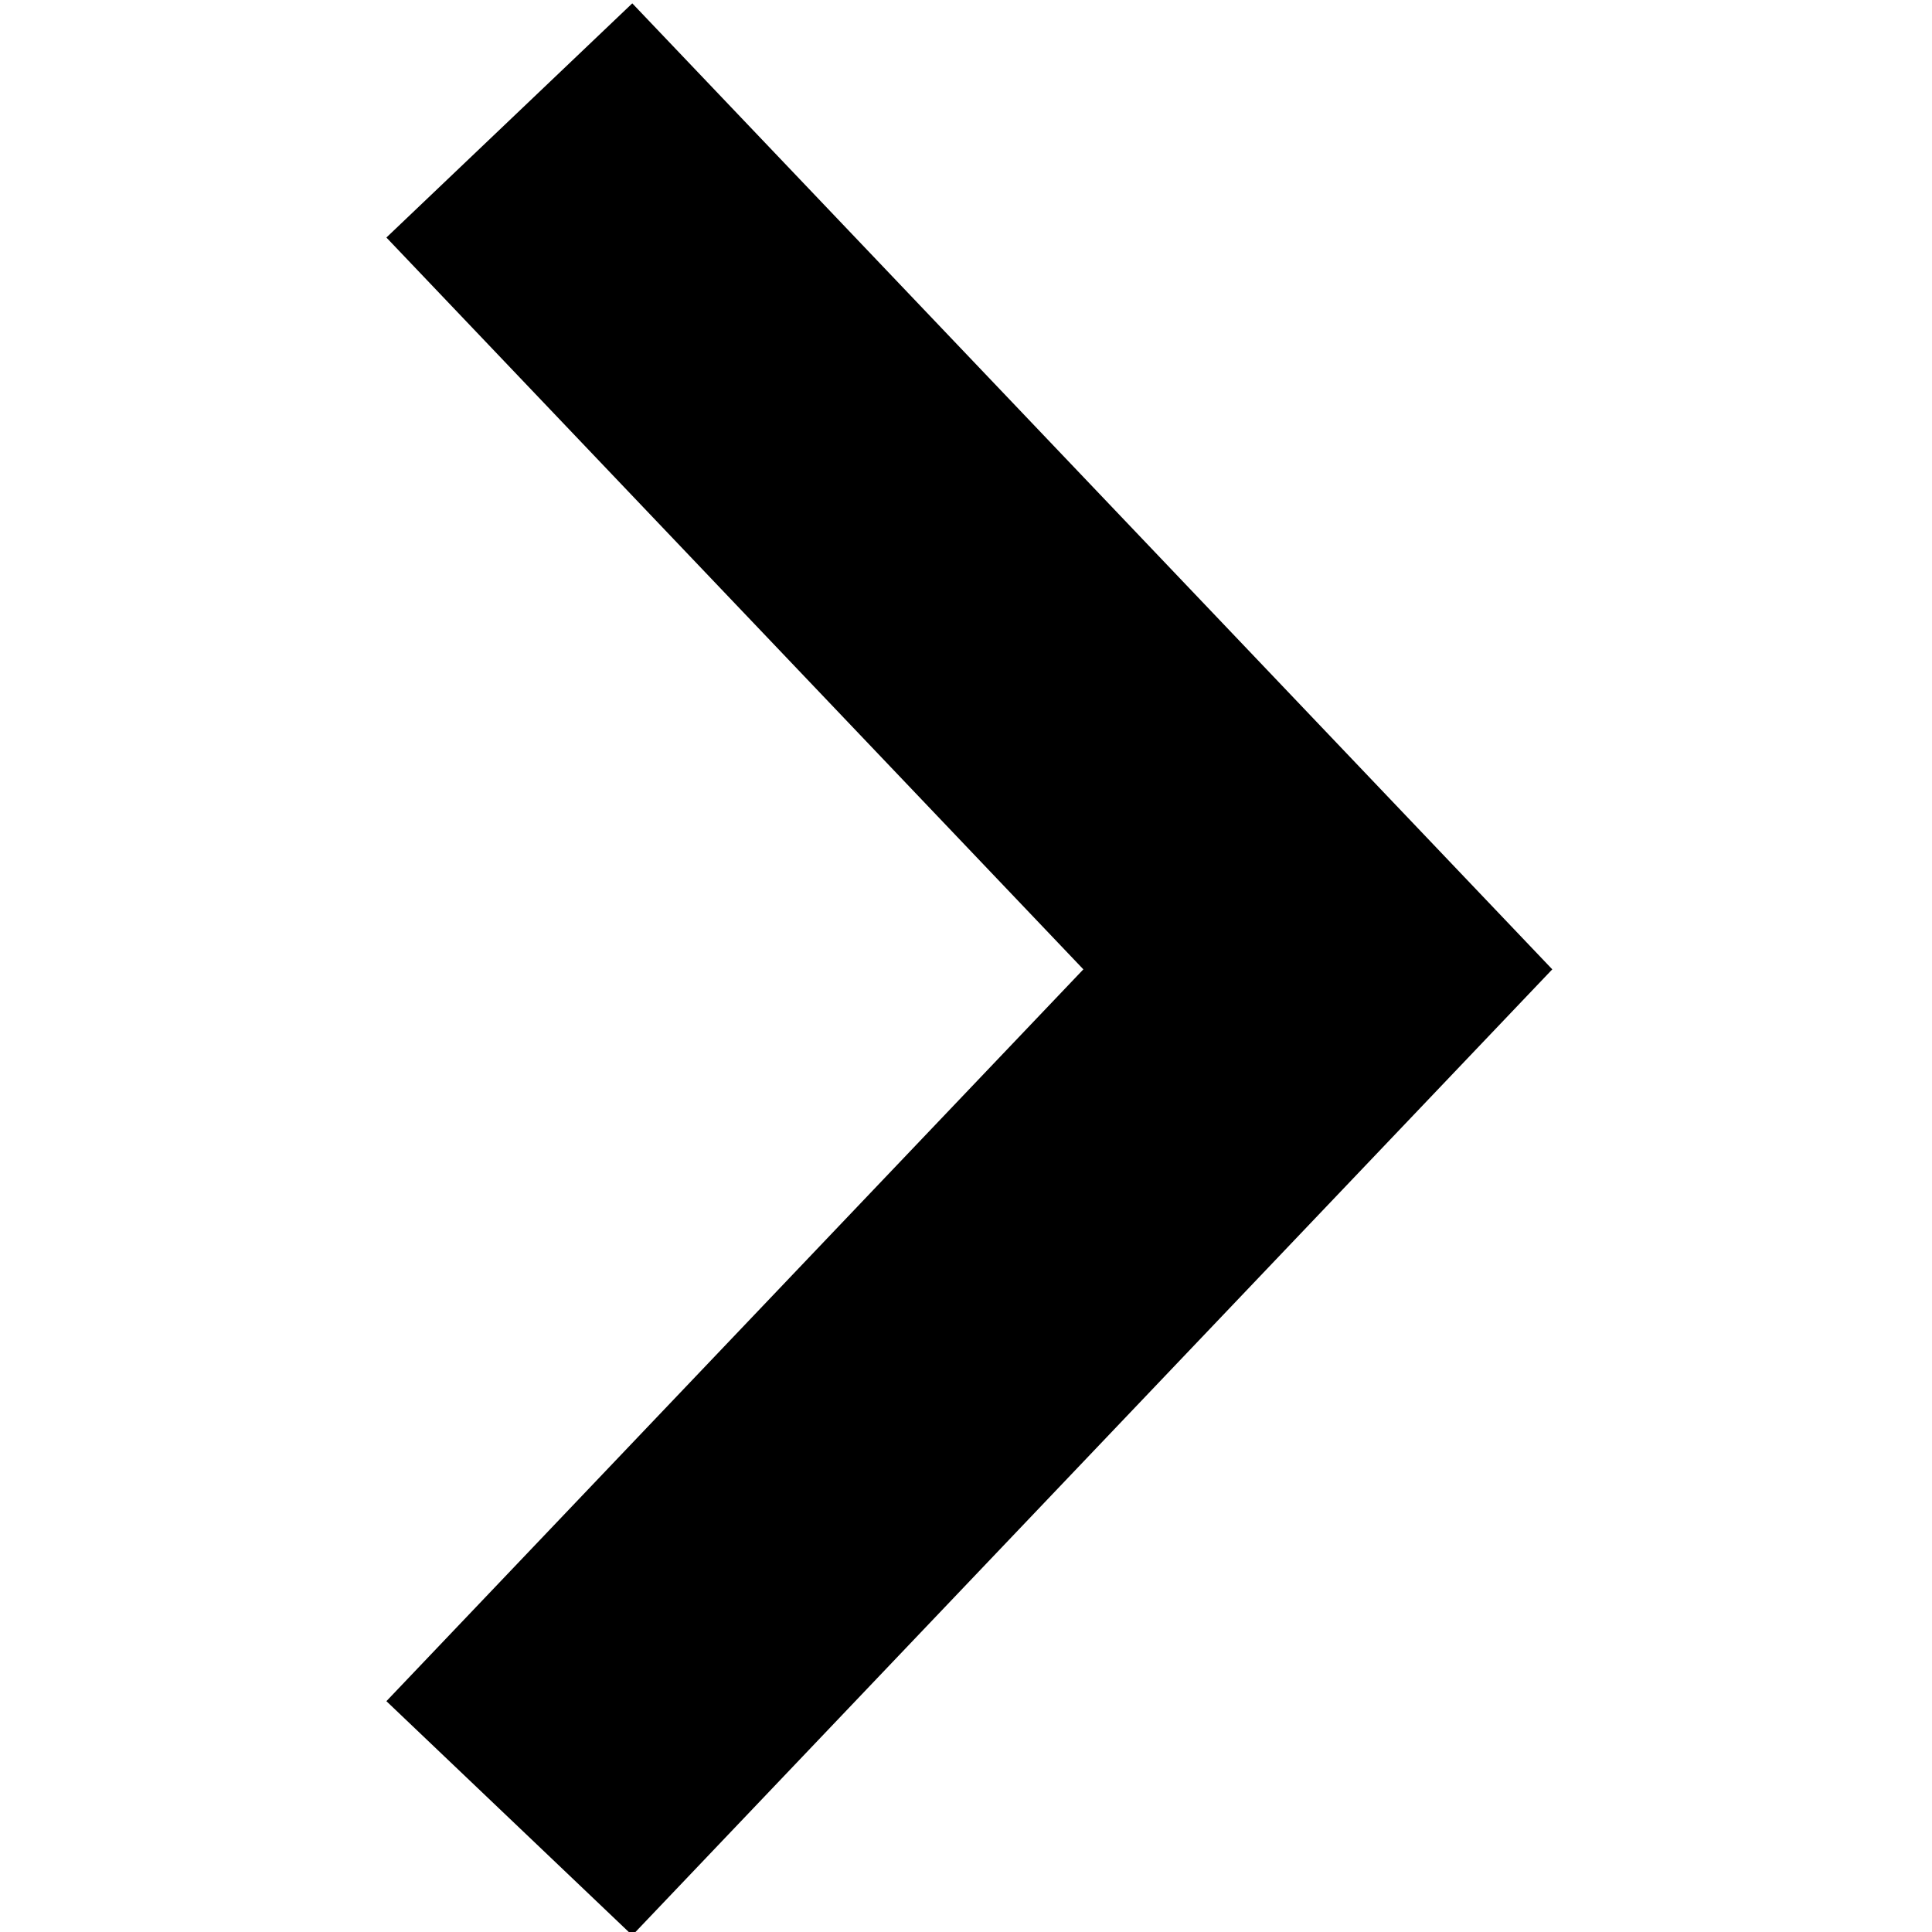
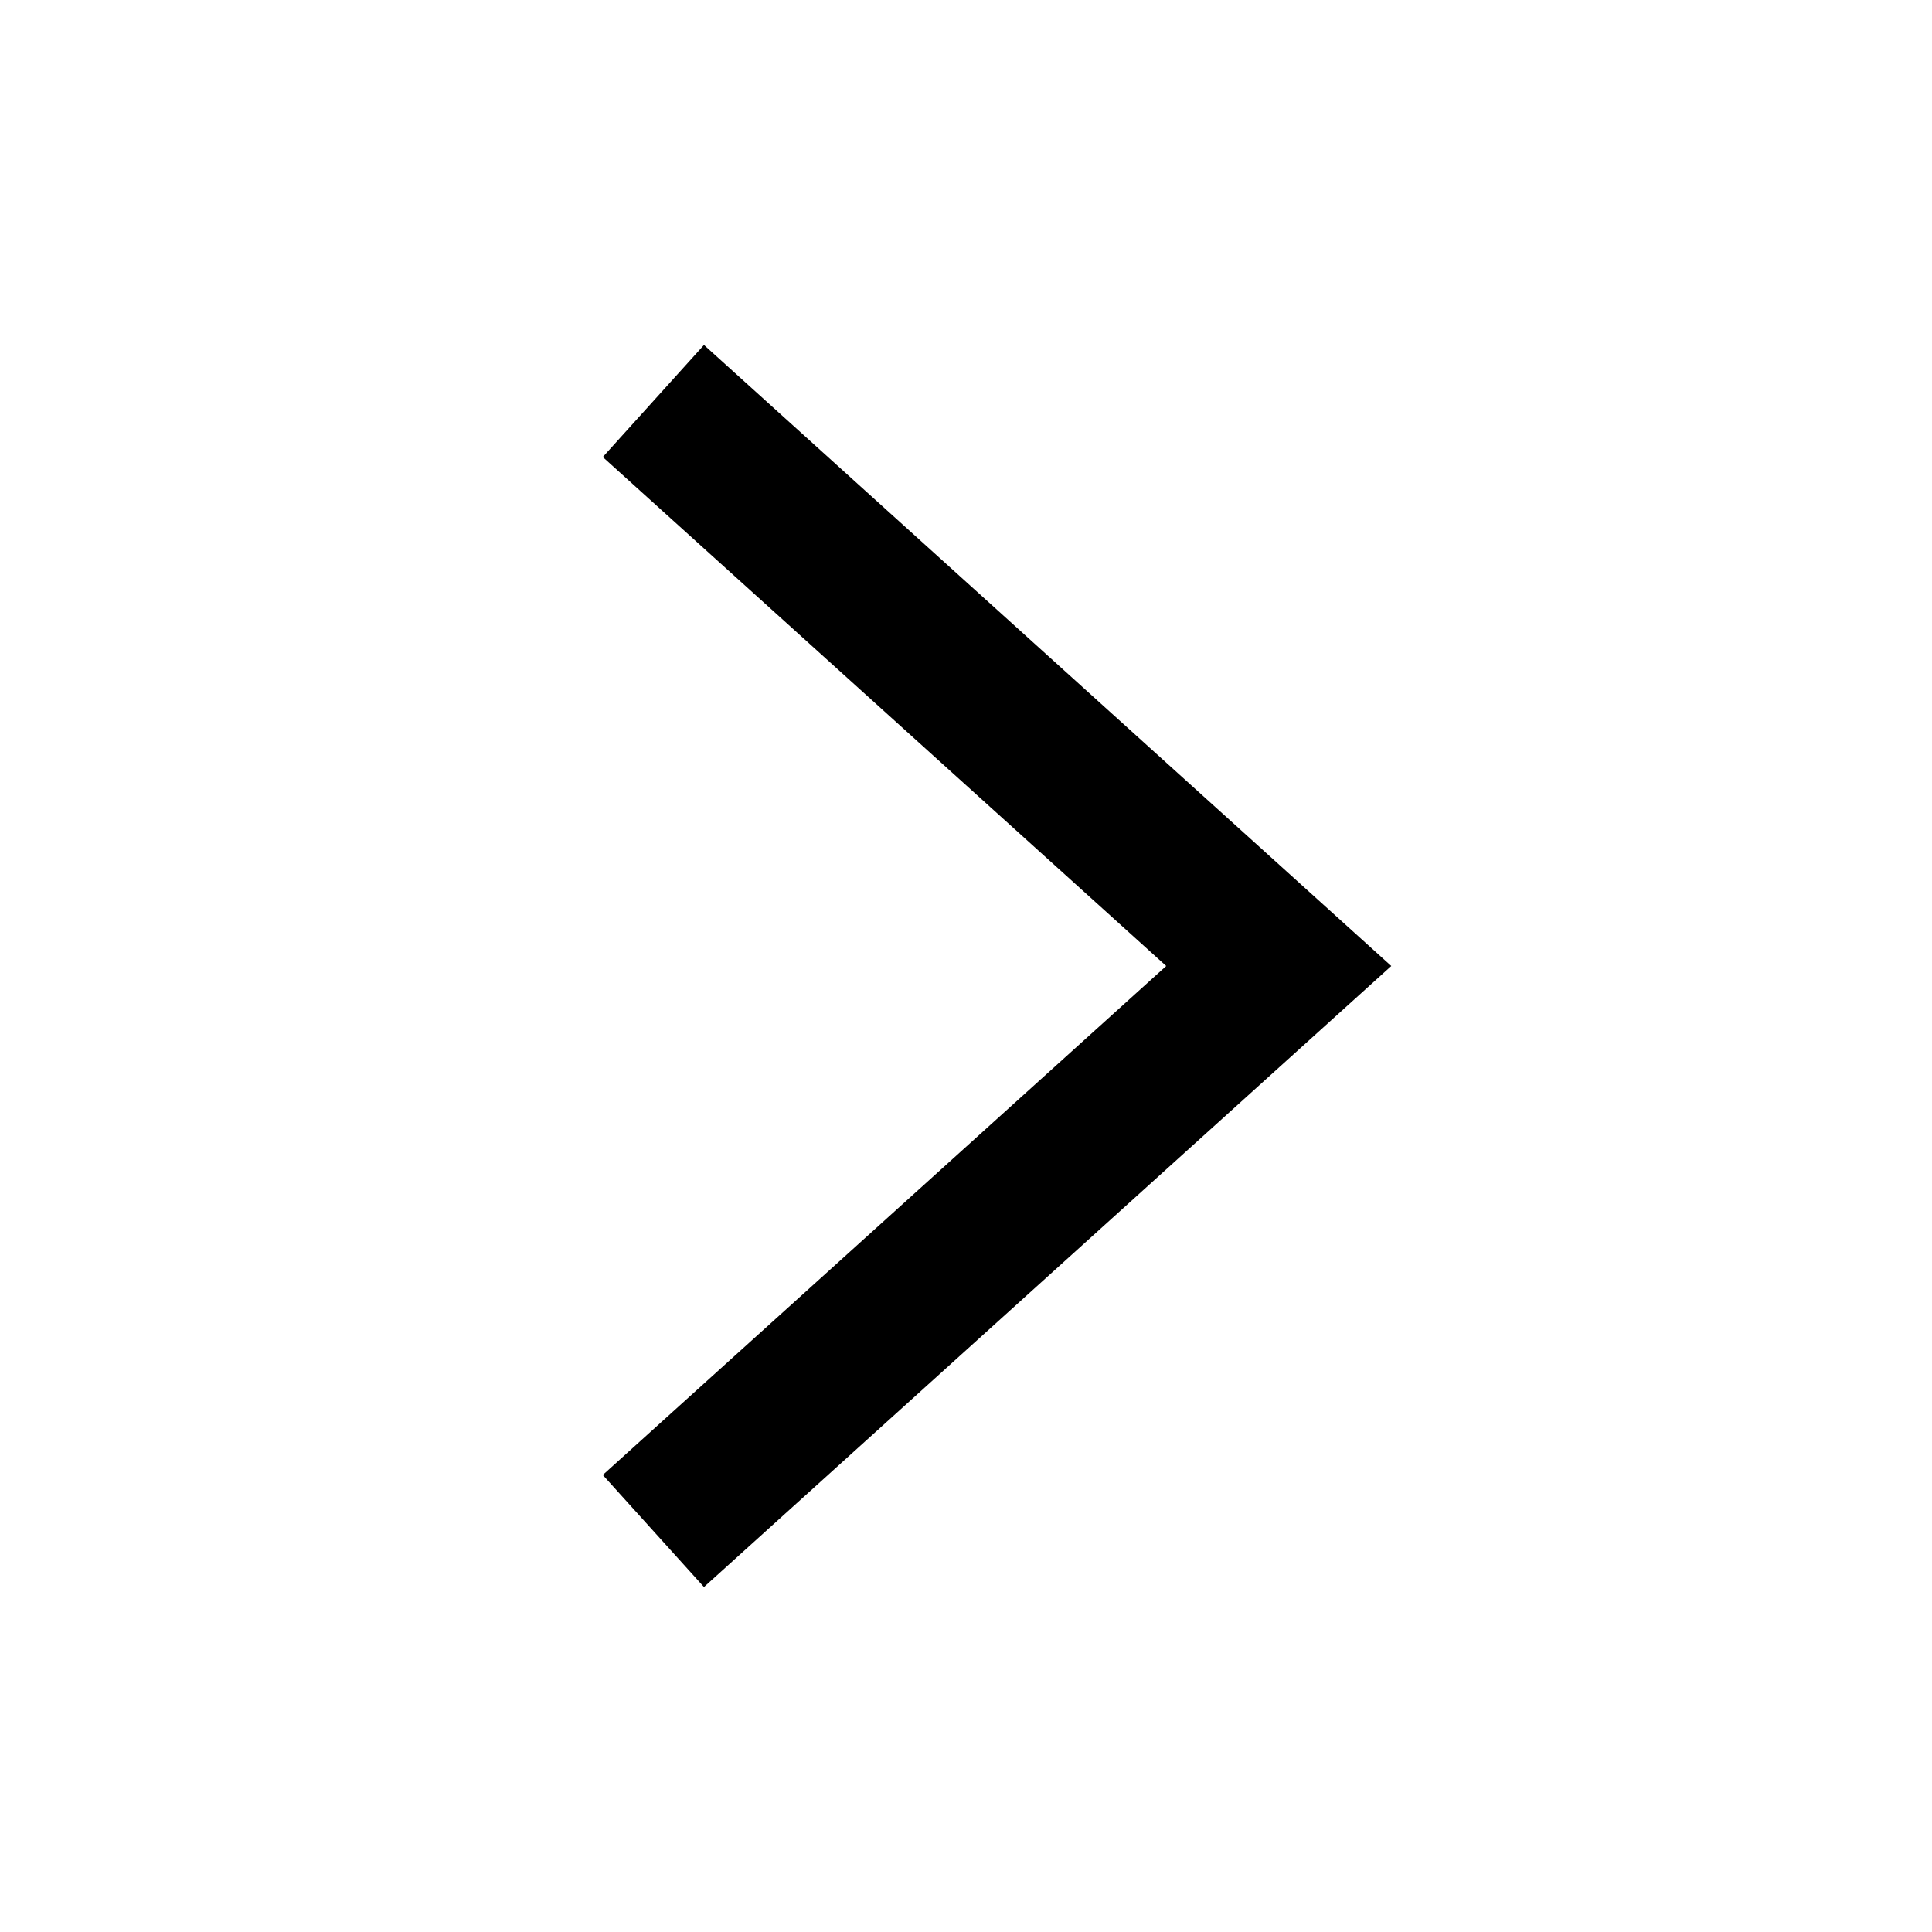
- <svg xmlns="http://www.w3.org/2000/svg" width="100" height="100" viewBox="0 0 100 100">
-   <g>
-     <rect fill="none" id="canvas_background" height="402" width="582" y="-1" x="-1" />
-   </g>
-   <g>
-     <g fill-rule="evenodd" fill="none" id="Page-1">
-       <g fill="currentColor" fill-rule="nonzero" id="point-right">
-         <polygon id="svg_1" points="62.294,70.173 50.173,82.9 100.173,130.519 150.173,82.9 138.052,70.173 100.173,106.248 " transform="rotate(270 50.17316,50.17316) translate(-50,-50.17316) " />
-       </g>
-     </g>
-   </g>
+ <svg xmlns="http://www.w3.org/2000/svg" width="16" height="16" viewBox="0 0 16 16" fill="none">
+   <path fill-rule="evenodd" clip-rule="evenodd" d="M9.658 8L4.992 3.785L5.83 2.857L11.522 8L5.83 13.143L4.992 12.215L9.658 8Z" fill="currentColor" />
</svg>
